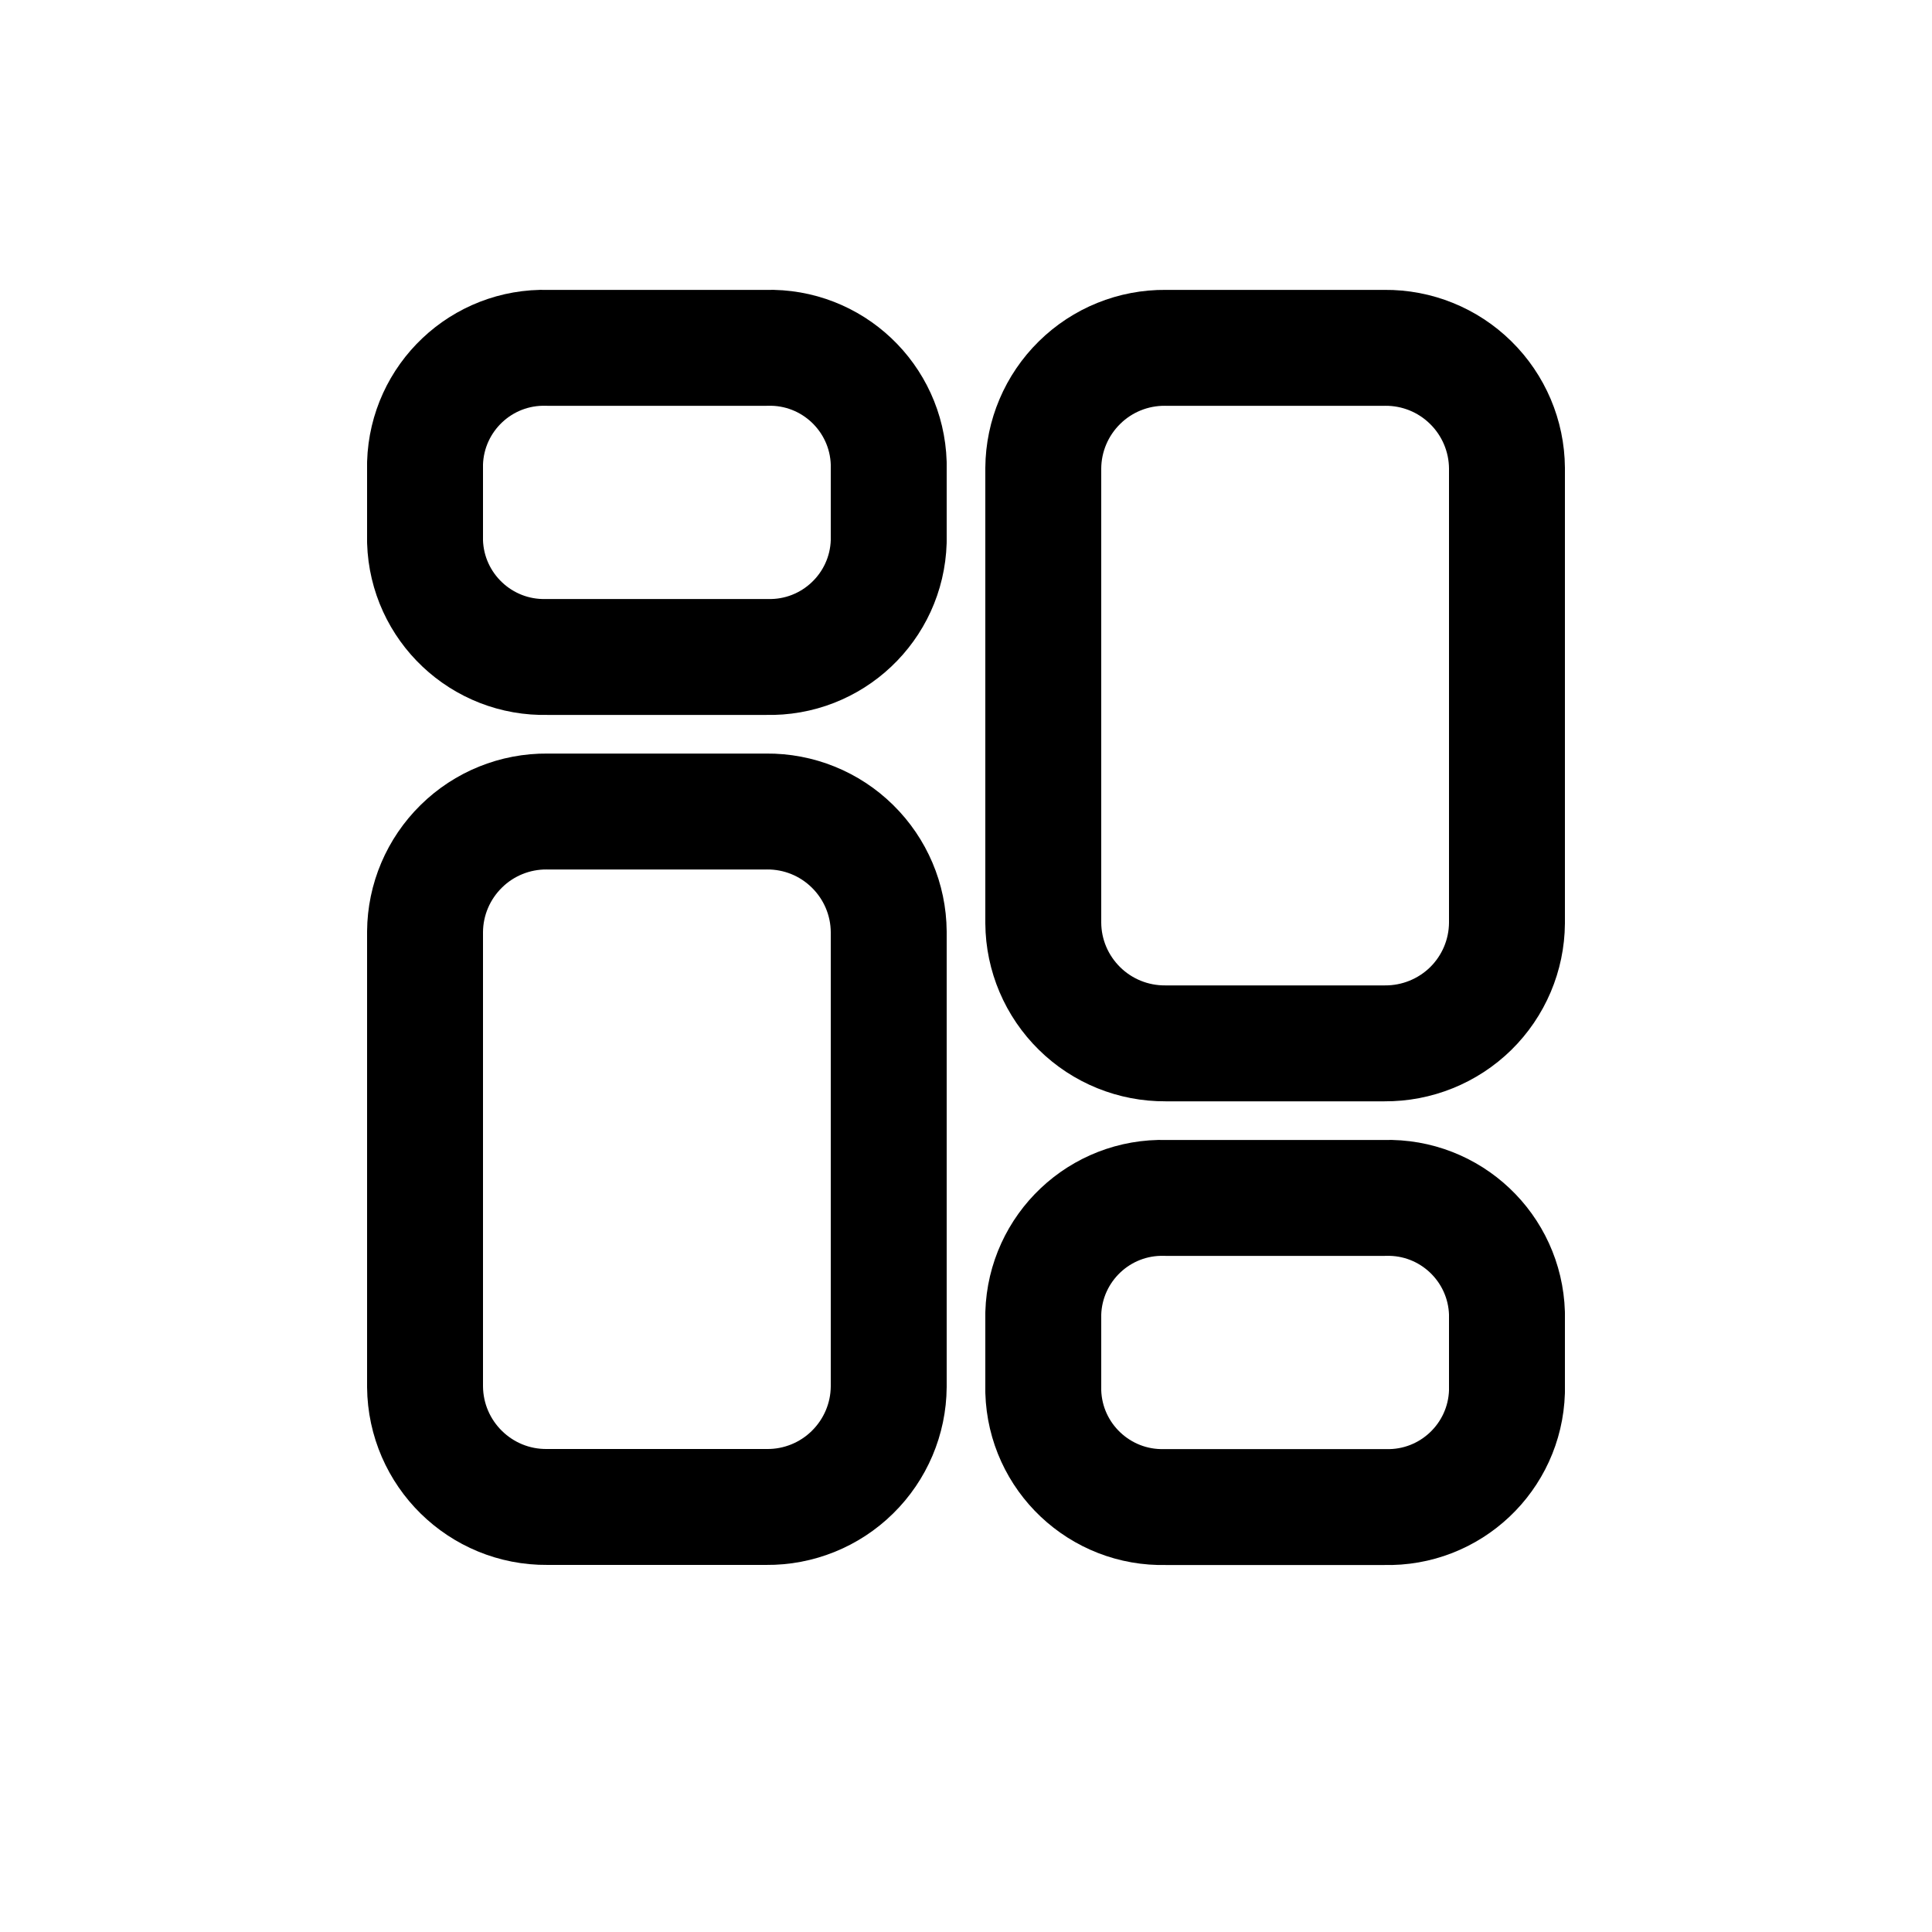
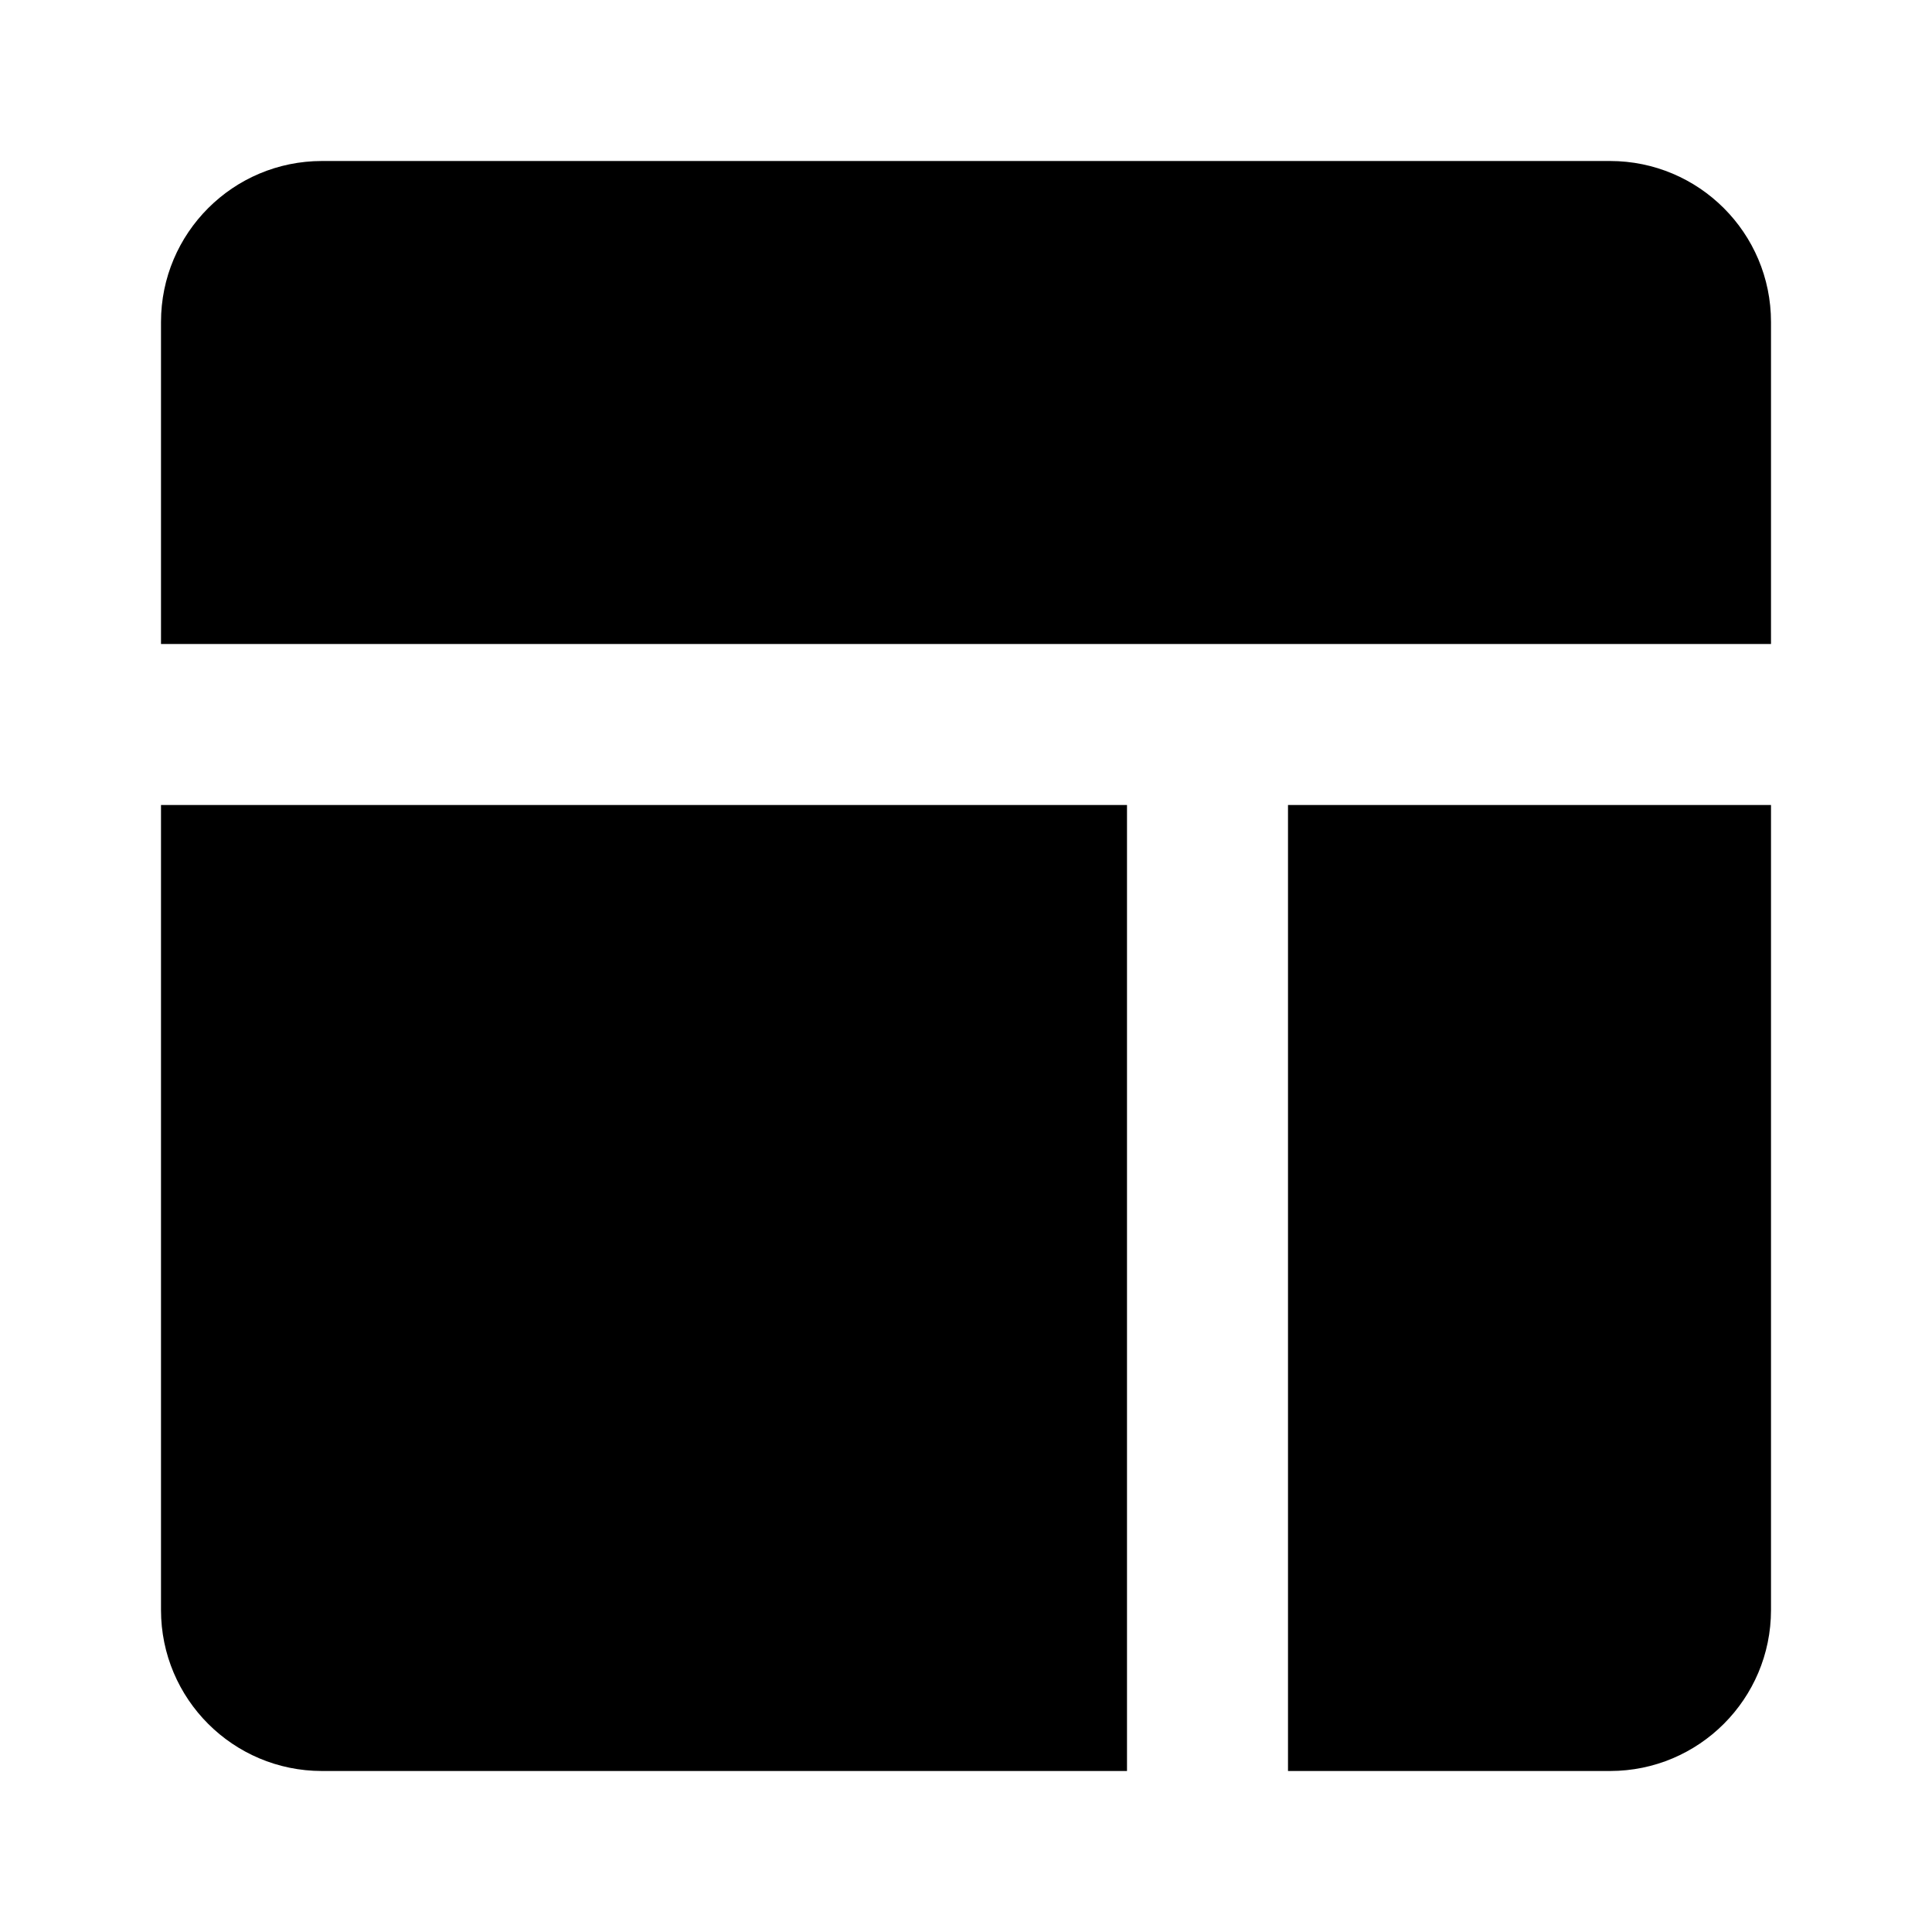
- <svg xmlns="http://www.w3.org/2000/svg" width="50px" height="50px" viewBox="0 -0.5 25 25" fill="none">
-   <path fill-rule="evenodd" clip-rule="evenodd" d="M9.918 10.001H7.082C6.666 9.997 6.265 10.159 5.969 10.451C5.672 10.743 5.503 11.14 5.5 11.556V17.445C5.508 18.312 6.216 19.008 7.082 19H9.918C10.334 19.004 10.735 18.842 11.031 18.55C11.328 18.258 11.497 17.861 11.5 17.445V11.556C11.497 11.14 11.328 10.743 11.031 10.451C10.735 10.159 10.334 9.997 9.918 10.001Z" stroke="#000000" stroke-width="1.5" stroke-linecap="round" stroke-linejoin="round" />
-   <path fill-rule="evenodd" clip-rule="evenodd" d="M9.918 4.001H7.082C6.233 3.977 5.526 4.645 5.5 5.494V6.508C5.526 7.356 6.233 8.024 7.082 8.001H9.918C10.767 8.024 11.474 7.356 11.5 6.508V5.494C11.474 4.645 10.767 3.977 9.918 4.001Z" stroke="#000000" stroke-width="1.5" stroke-linecap="round" stroke-linejoin="round" />
-   <path fill-rule="evenodd" clip-rule="evenodd" d="M15.082 13.001H17.917C18.333 13.004 18.734 12.842 19.031 12.551C19.328 12.259 19.497 11.861 19.5 11.445V5.557C19.497 5.141 19.328 4.743 19.031 4.451C18.735 4.159 18.334 3.997 17.918 4.001H15.082C14.666 3.997 14.265 4.159 13.969 4.451C13.672 4.743 13.503 5.141 13.5 5.557V11.445C13.503 11.861 13.672 12.258 13.969 12.55C14.265 12.842 14.666 13.004 15.082 13.001Z" stroke="#000000" stroke-width="1.5" stroke-linecap="round" stroke-linejoin="round" />
-   <path fill-rule="evenodd" clip-rule="evenodd" d="M15.082 19.001H17.917C18.766 19.025 19.474 18.357 19.5 17.508V16.494C19.474 15.645 18.767 14.977 17.918 15.001H15.082C14.233 14.977 13.526 15.645 13.5 16.494V17.507C13.525 18.356 14.233 19.024 15.082 19.001Z" stroke="#000000" stroke-width="1.5" stroke-linecap="round" stroke-linejoin="round" />
+ <svg xmlns="http://www.w3.org/2000/svg" fill="#000000" width="800px" height="800px" viewBox="0 0 24 24" id="dashboard-alt" class="icon glyph">
+   <path d="M14,10V22H4a2,2,0,0,1-2-2V10Z" />
+   <path d="M22,10V20a2,2,0,0,1-2,2H16V10Z" />
+   <path d="M22,4V8H2V4A2,2,0,0,1,4,2H20A2,2,0,0,1,22,4Z" />
</svg>
